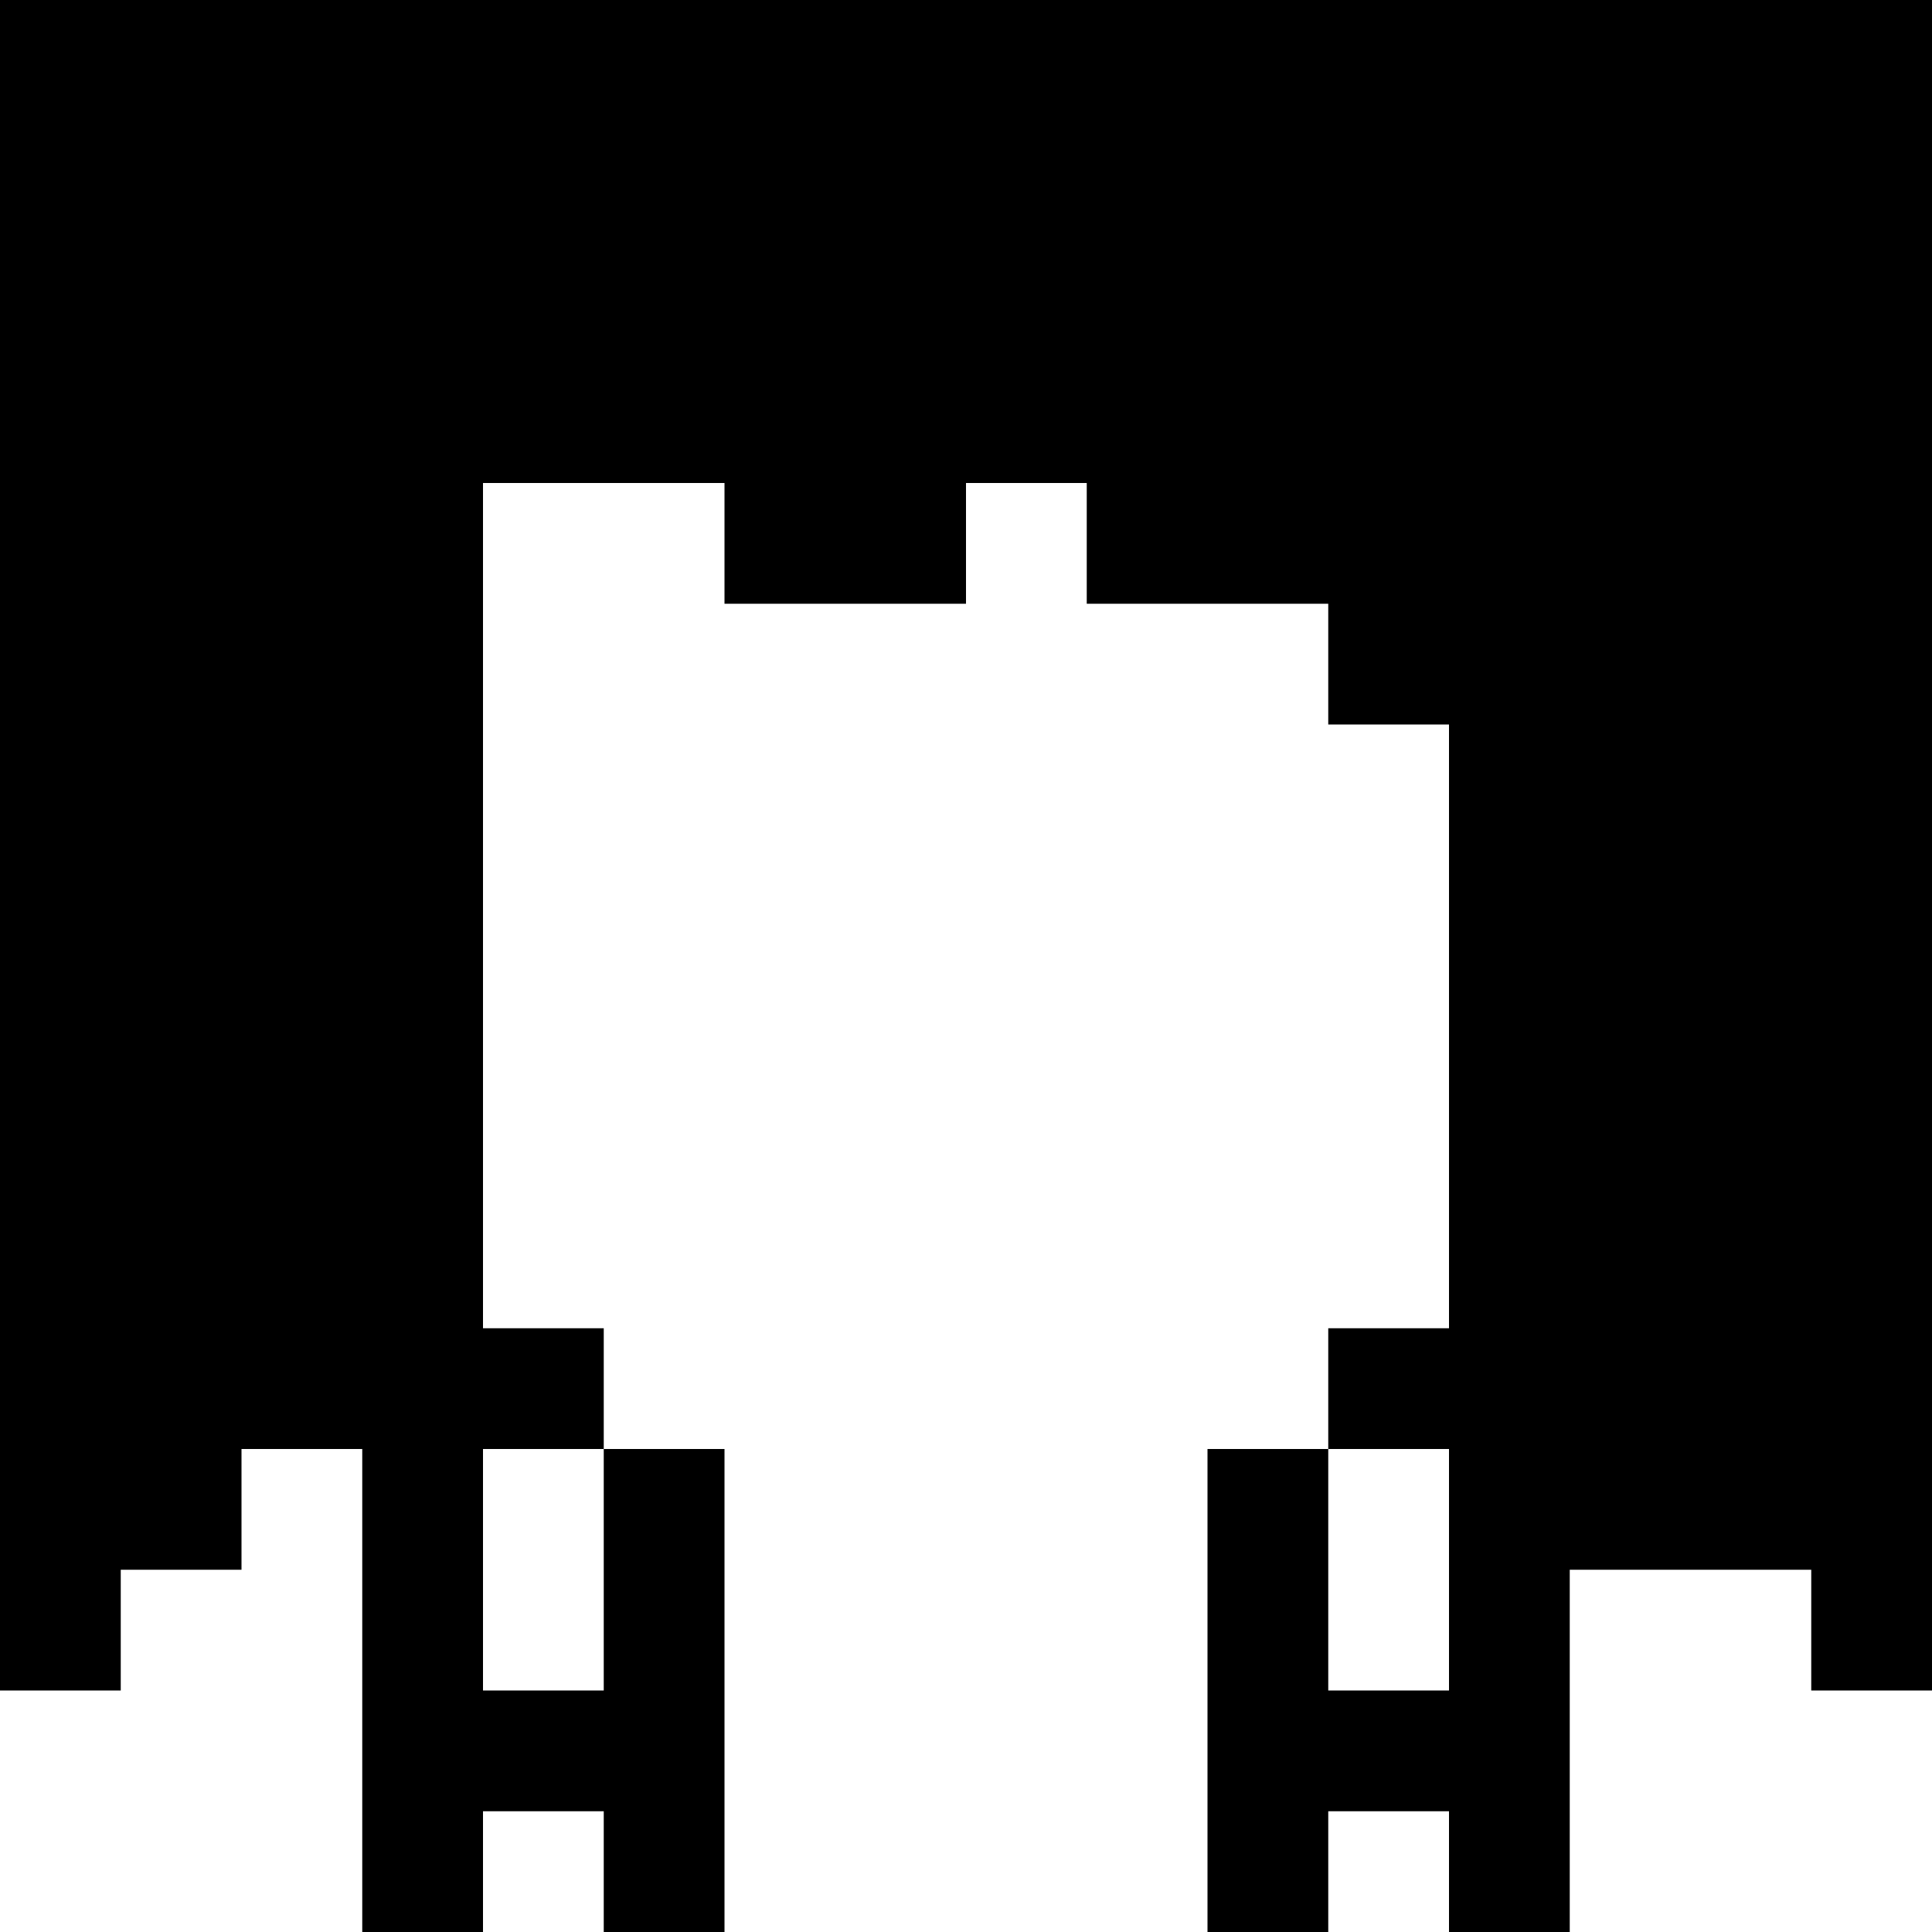
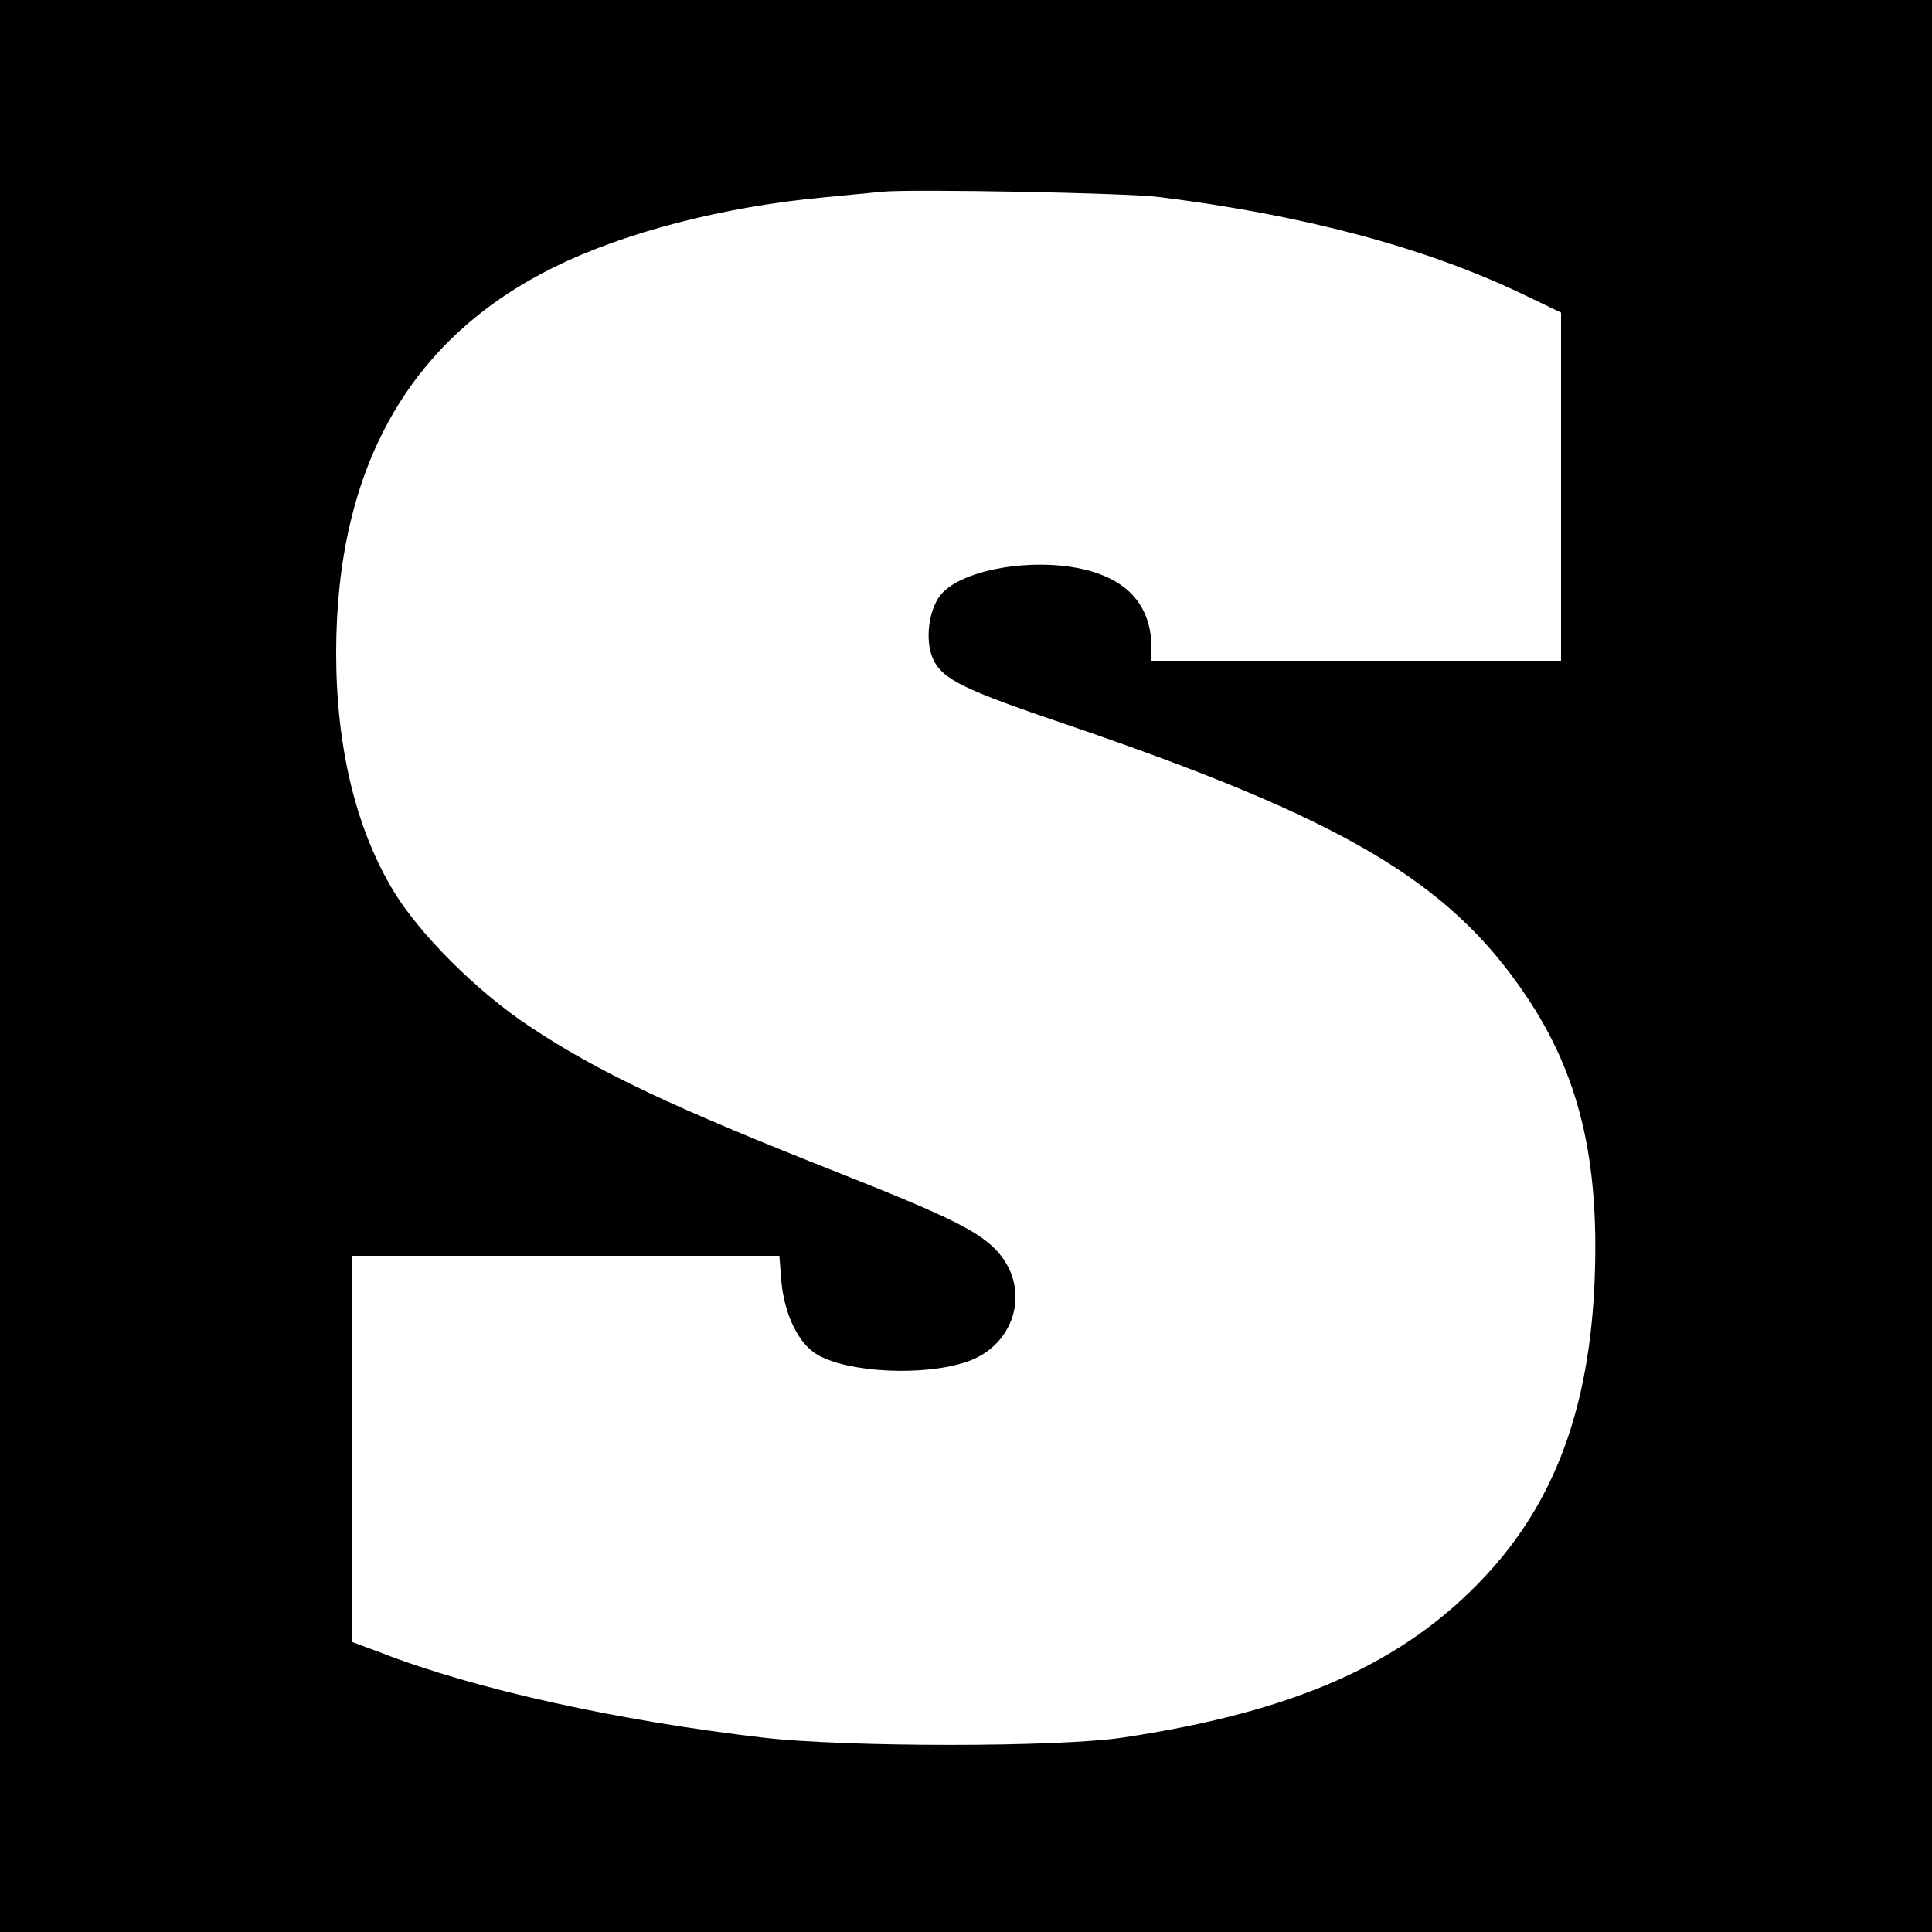
- <svg xmlns="http://www.w3.org/2000/svg" version="1.0" width="256pt" height="256pt" viewBox="0 0 256 256" preserveAspectRatio="xMidYMid meet">
-   <g transform="translate(0,256) scale(0.1,-0.1)" fill="#000000" stroke="none">
-     <path d="M0 1440 l0 -1120 80 0 80 0 0 80 0 80 80 0 80 0 0 80 0 80 80 0 80 0 0 -320 0 -320 80 0 80 0 0 80 0 80 80 0 80 0 0 -80 0 -80 80 0 80 0 0 320 0 320 -80 0 -80 0 0 80 0 80 -80 0 -80 0 0 560 0 560 160 0 160 0 0 -80 0 -80 160 0 160 0 0 80 0 80 80 0 80 0 0 -80 0 -80 160 0 160 0 0 -80 0 -80 80 0 80 0 0 -400 0 -400 -80 0 -80 0 0 -80 0 -80 -80 0 -80 0 0 -320 0 -320 80 0 80 0 0 80 0 80 80 0 80 0 0 -80 0 -80 80 0 80 0 0 240 0 240 160 0 160 0 0 -80 0 -80 80 0 80 0 0 1120 0 1120 -1280 0 -1280 0 0 -1120z m800 -960 l0 -160 -80 0 -80 0 0 160 0 160 80 0 80 0 0 -160z m1120 0 l0 -160 -80 0 -80 0 0 160 0 160 80 0 80 0 0 -160z" />
+ <svg xmlns="http://www.w3.org/2000/svg" version="1.0" width="500pt" height="500pt" viewBox="0 0 500 500" preserveAspectRatio="xMidYMid meet">
+   <g transform="translate(0,500) scale(0.1,-0.1)" fill="#000000" stroke="none">
+     <path d="M0 2500 l0 -2500 2500 0 2500 0 0 2500 0 2500 -2500 0 -2500 0 0 -2500z m3000 1990 c371 -46 687 -130 938 -250 l102 -49 0 -450 0 -451 -530 0 -530 0 0 33 c0 89 -41 152 -121 186 -135 59 -383 25 -432 -59 -27 -45 -32 -118 -10 -160 25 -49 80 -76 343 -165 715 -244 989 -405 1188 -700 138 -204 191 -423 179 -735 -13 -333 -103 -577 -285 -771 -211 -225 -491 -349 -937 -416 -169 -25 -713 -25 -930 0 -377 44 -745 125 -987 219 l-78 29 0 500 0 499 554 0 553 0 5 -65 c8 -88 45 -164 95 -192 82 -46 276 -55 386 -17 123 42 165 184 82 281 -46 54 -125 93 -410 206 -436 172 -626 262 -805 381 -136 90 -287 241 -354 354 -96 161 -146 371 -146 612 0 479 189 814 565 999 182 90 438 156 695 180 63 6 133 13 155 15 77 7 631 -3 715 -14z" />
  </g>
</svg>
